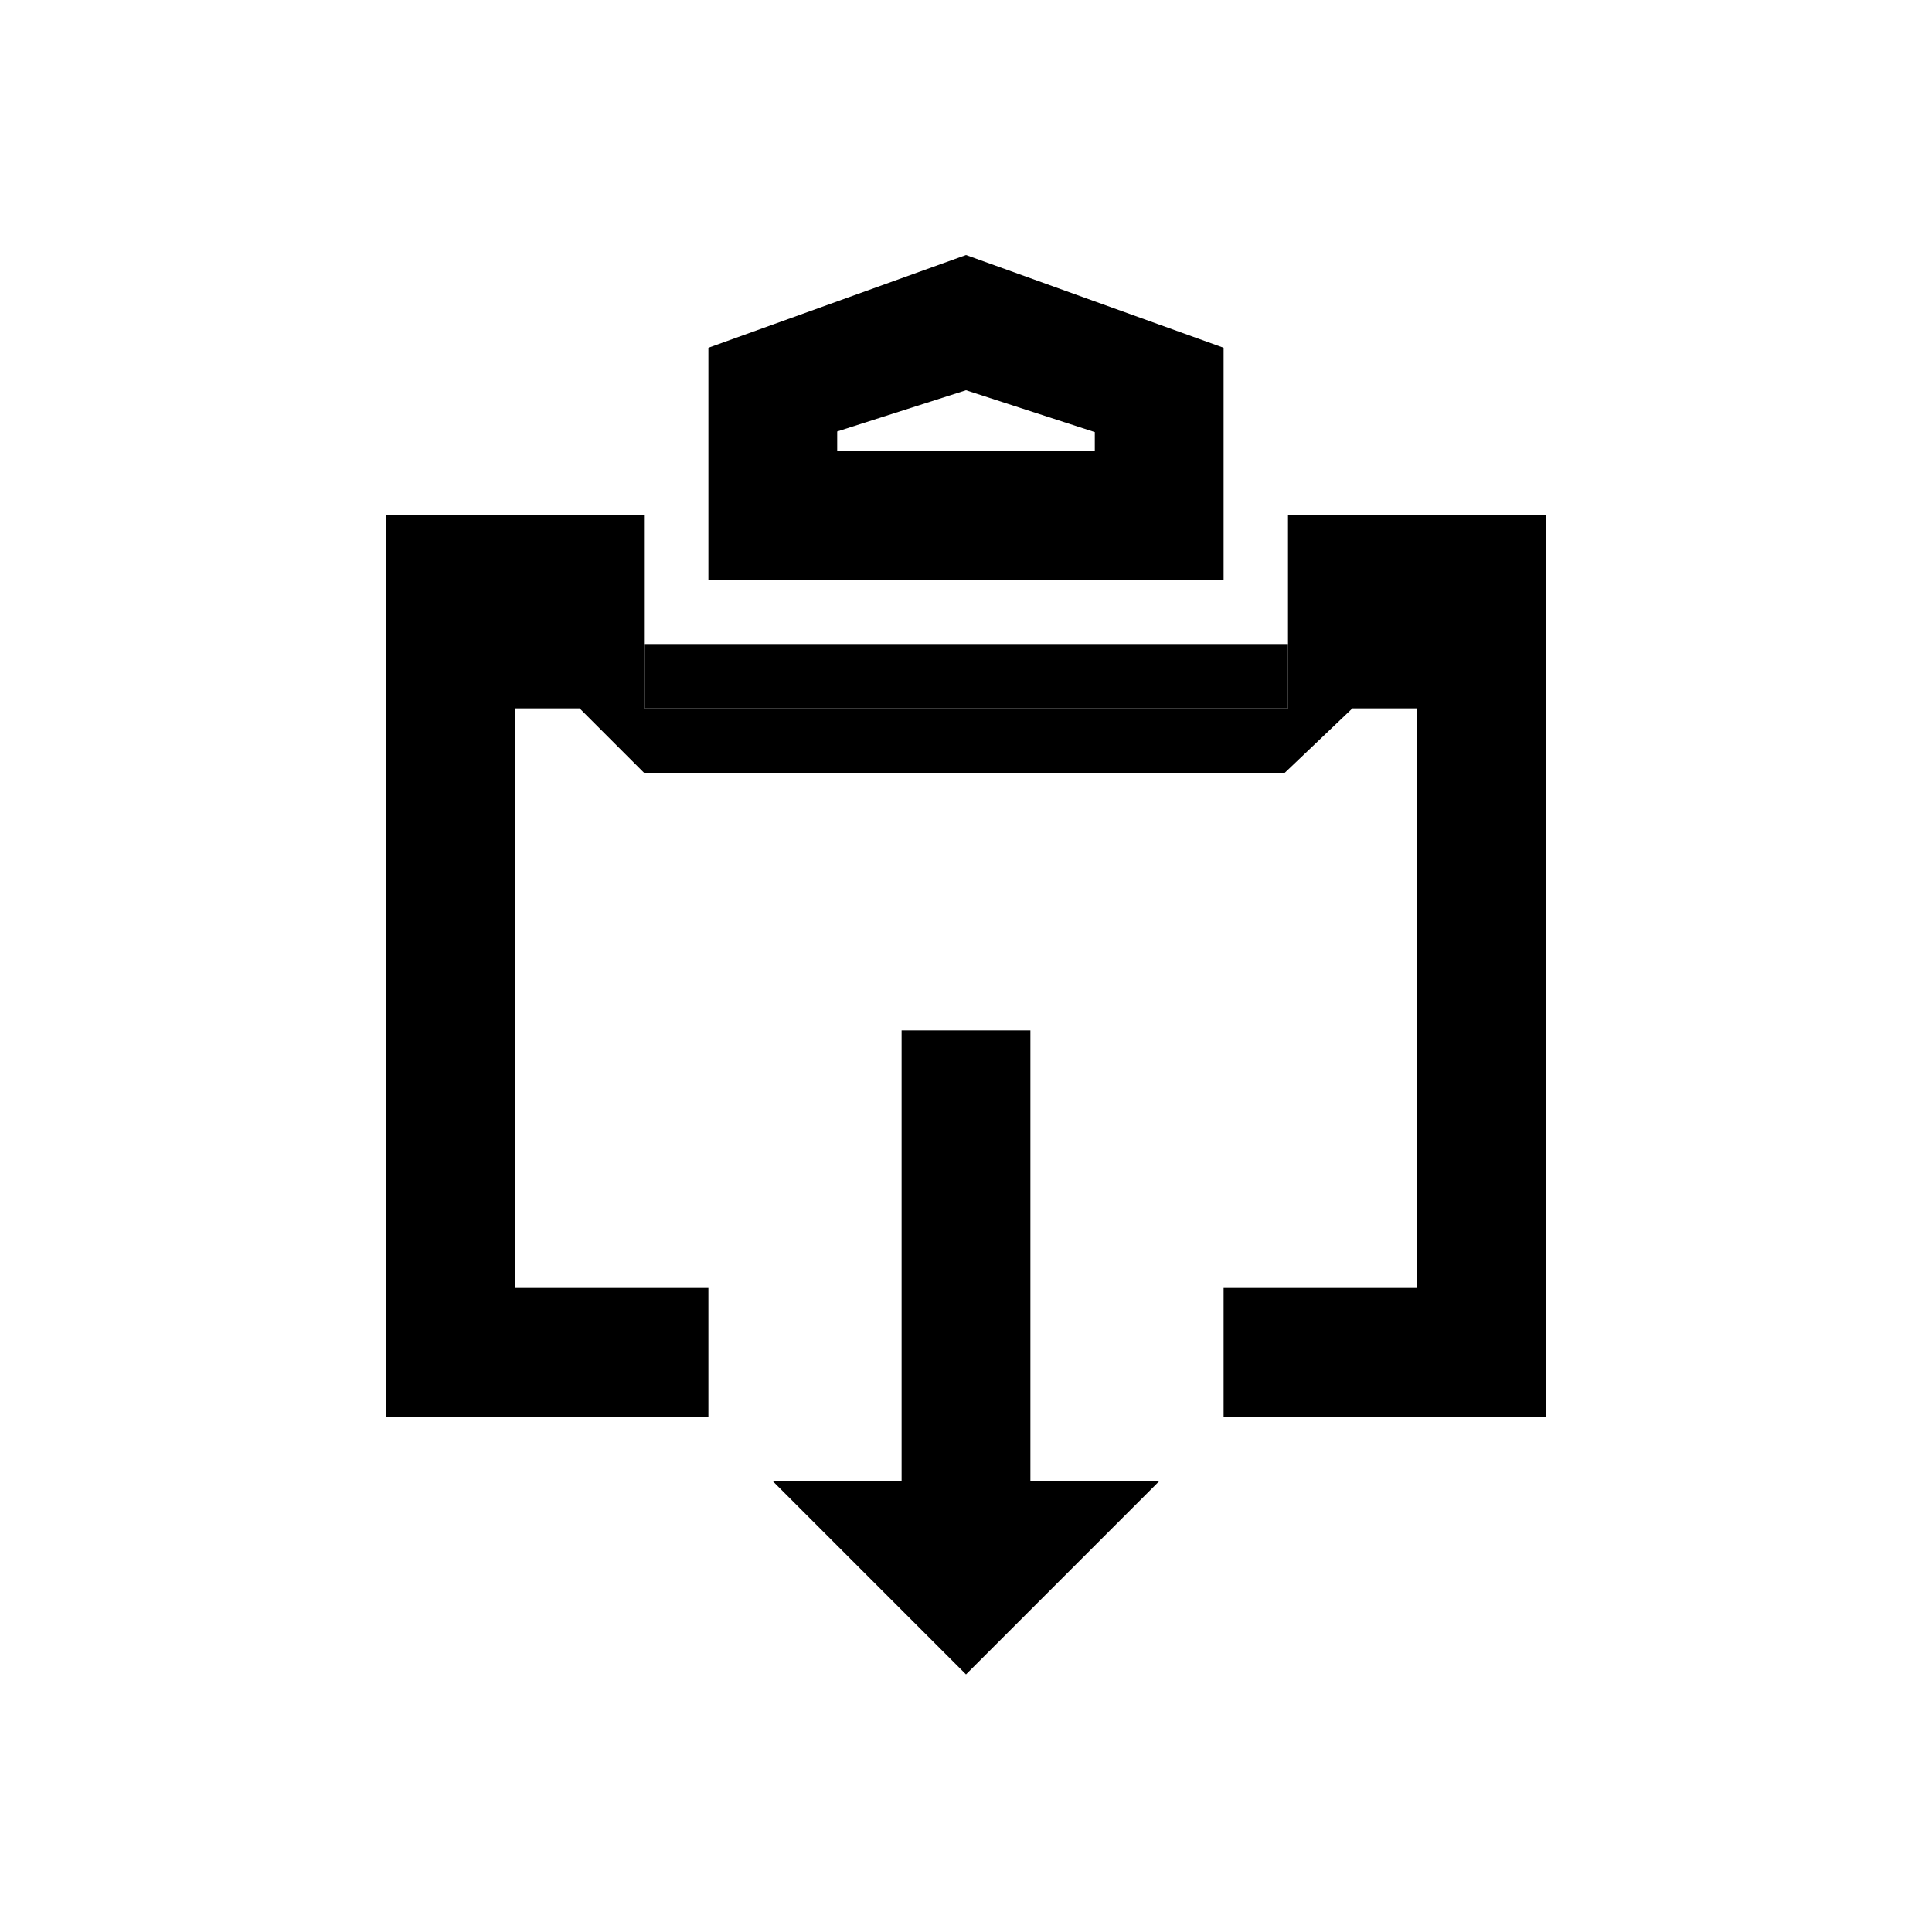
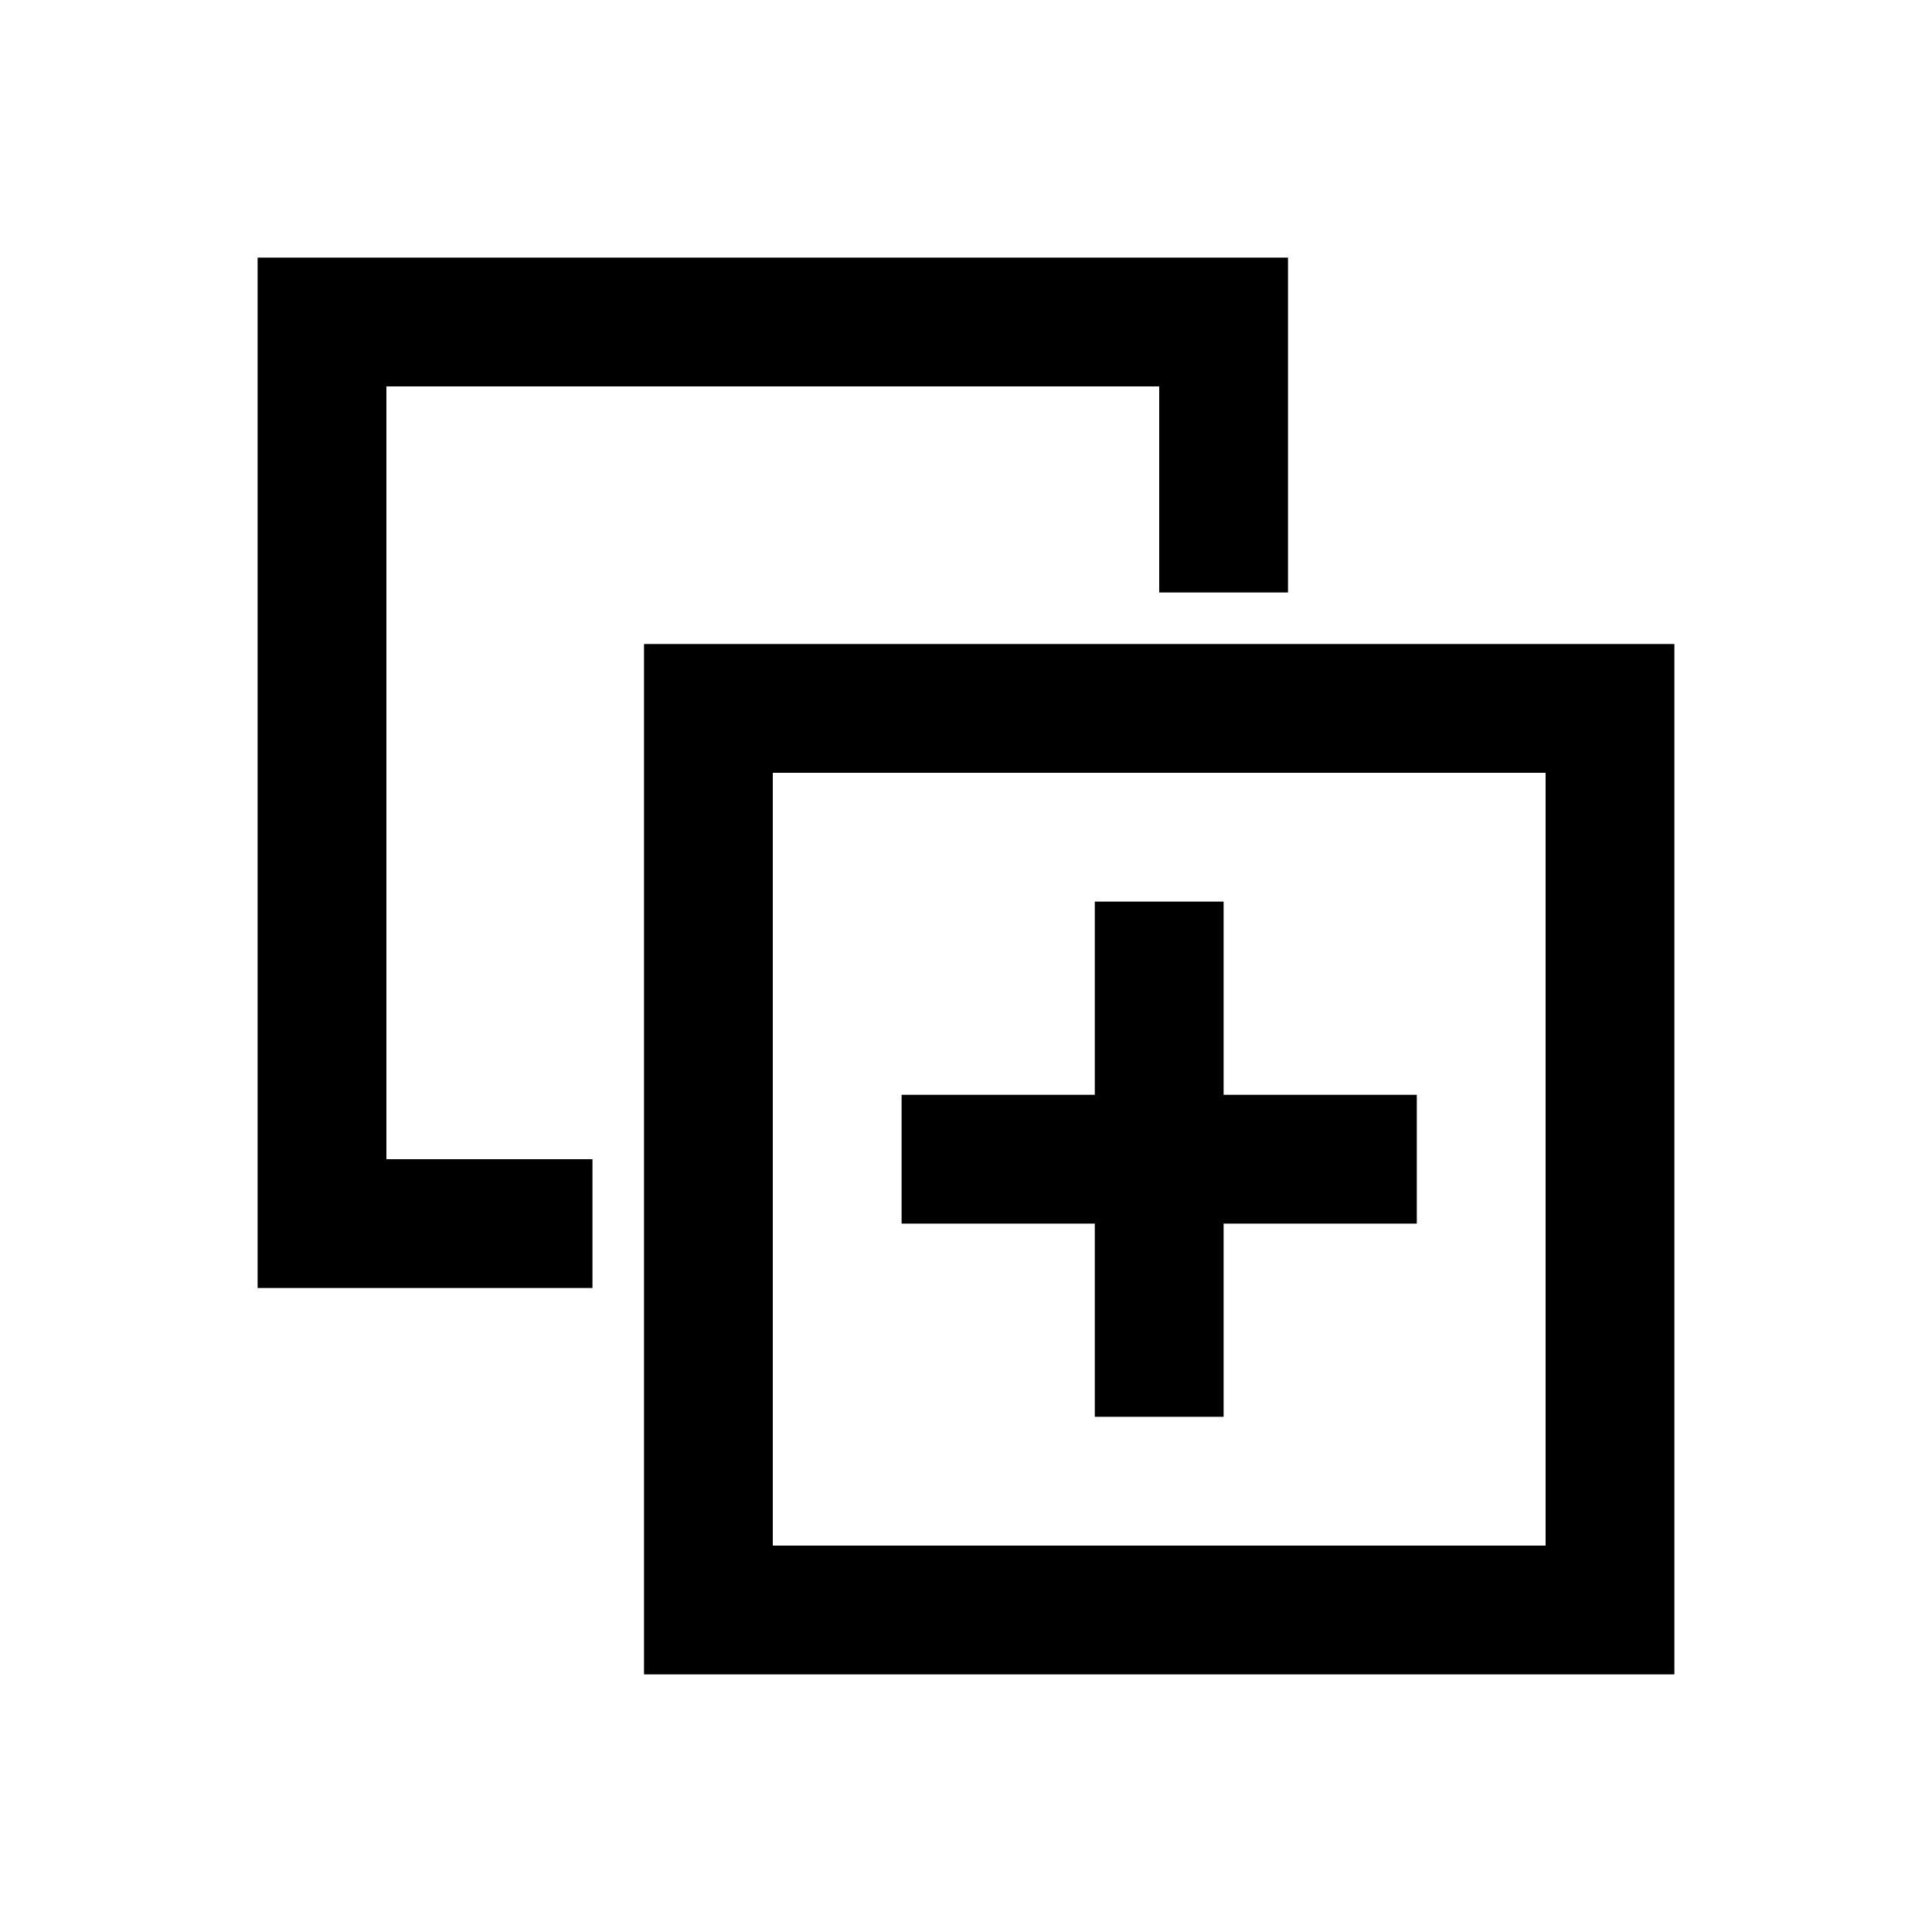
- <svg xmlns="http://www.w3.org/2000/svg" width="30" height="30" viewBox="0 0 30 30">
-   <path d="m15 6.06 2 .65V7h-4v-.3zM15 5l-3 1v2h6V6z" />
-   <path d="m15 5.03 3 1.06V8h-6V6.09zm0-1.07L11 5.4V9h8V5.4z" />
-   <path fill="none" stroke="#000" stroke-linejoin="bevel" stroke-miterlimit="10" d="M11 21.5H6M19 21.5h5M6.5 8v14" />
-   <path fill="none" d="M19 19v1h3V10h-1v.38L19.95 12h-9.13L9 10.38V10H8v10h5v-1z" />
-   <path d="M24 8h-4v3H10V8H7v13h4v-1H8v-9h1l1 1h9.95L21 11h1v9h-3v1h5z" />
-   <path fill="none" stroke="#000" stroke-linejoin="bevel" stroke-miterlimit="10" d="M10 10.5h10" />
-   <path d="m18 23-3 3-3-3z" />
-   <path fill="none" stroke="#000" stroke-linejoin="bevel" stroke-miterlimit="10" stroke-width="2" d="M15 16v7" />
+ <svg xmlns="http://www.w3.org/2000/svg" width="30" height="30" version="1.1" viewBox="0 0 30 30">
+   <path d="m11 11h14v14h-14z" fill="none" stroke="#000" stroke-width="2" />
+   <path d="m19 9.2v-4.2h-14v14h4.2" fill="none" stroke="#000" stroke-width="2" />
+   <path d="m17 14v3h-3v2h3v3h2v-3h3v-2h-3v-3h-2z" stroke-width="0" style="paint-order:fill markers stroke" />
</svg>
